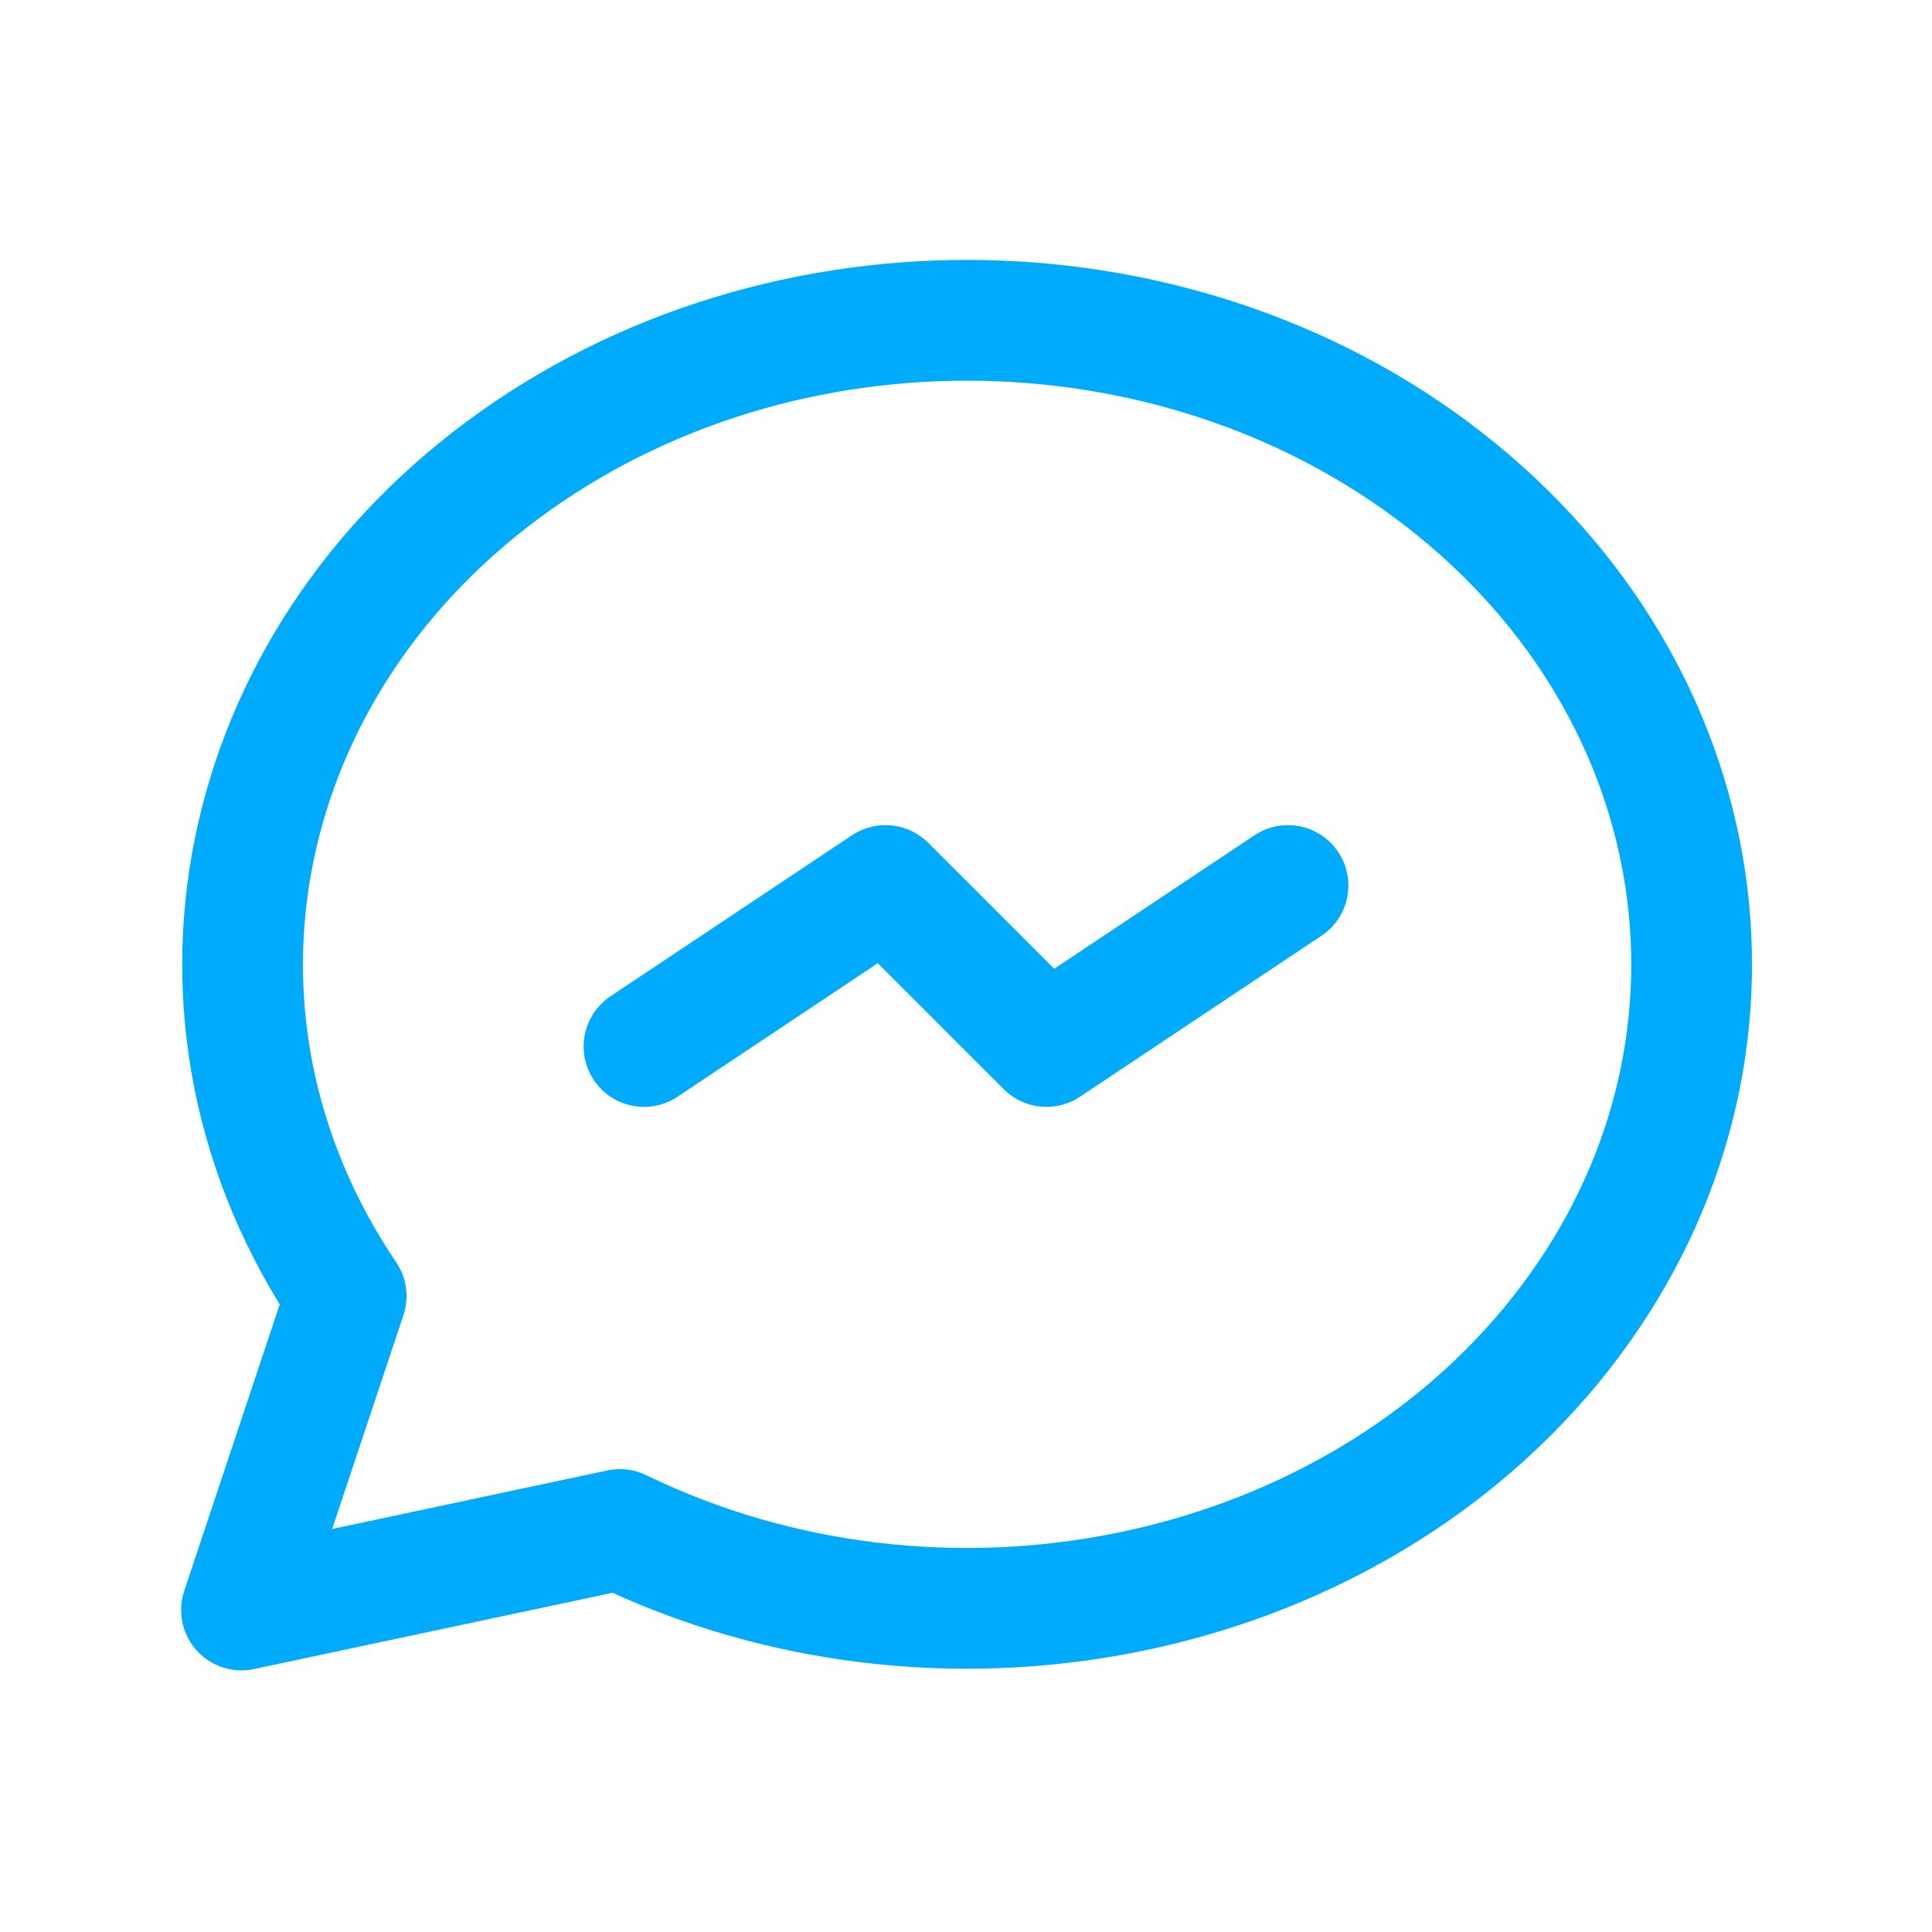
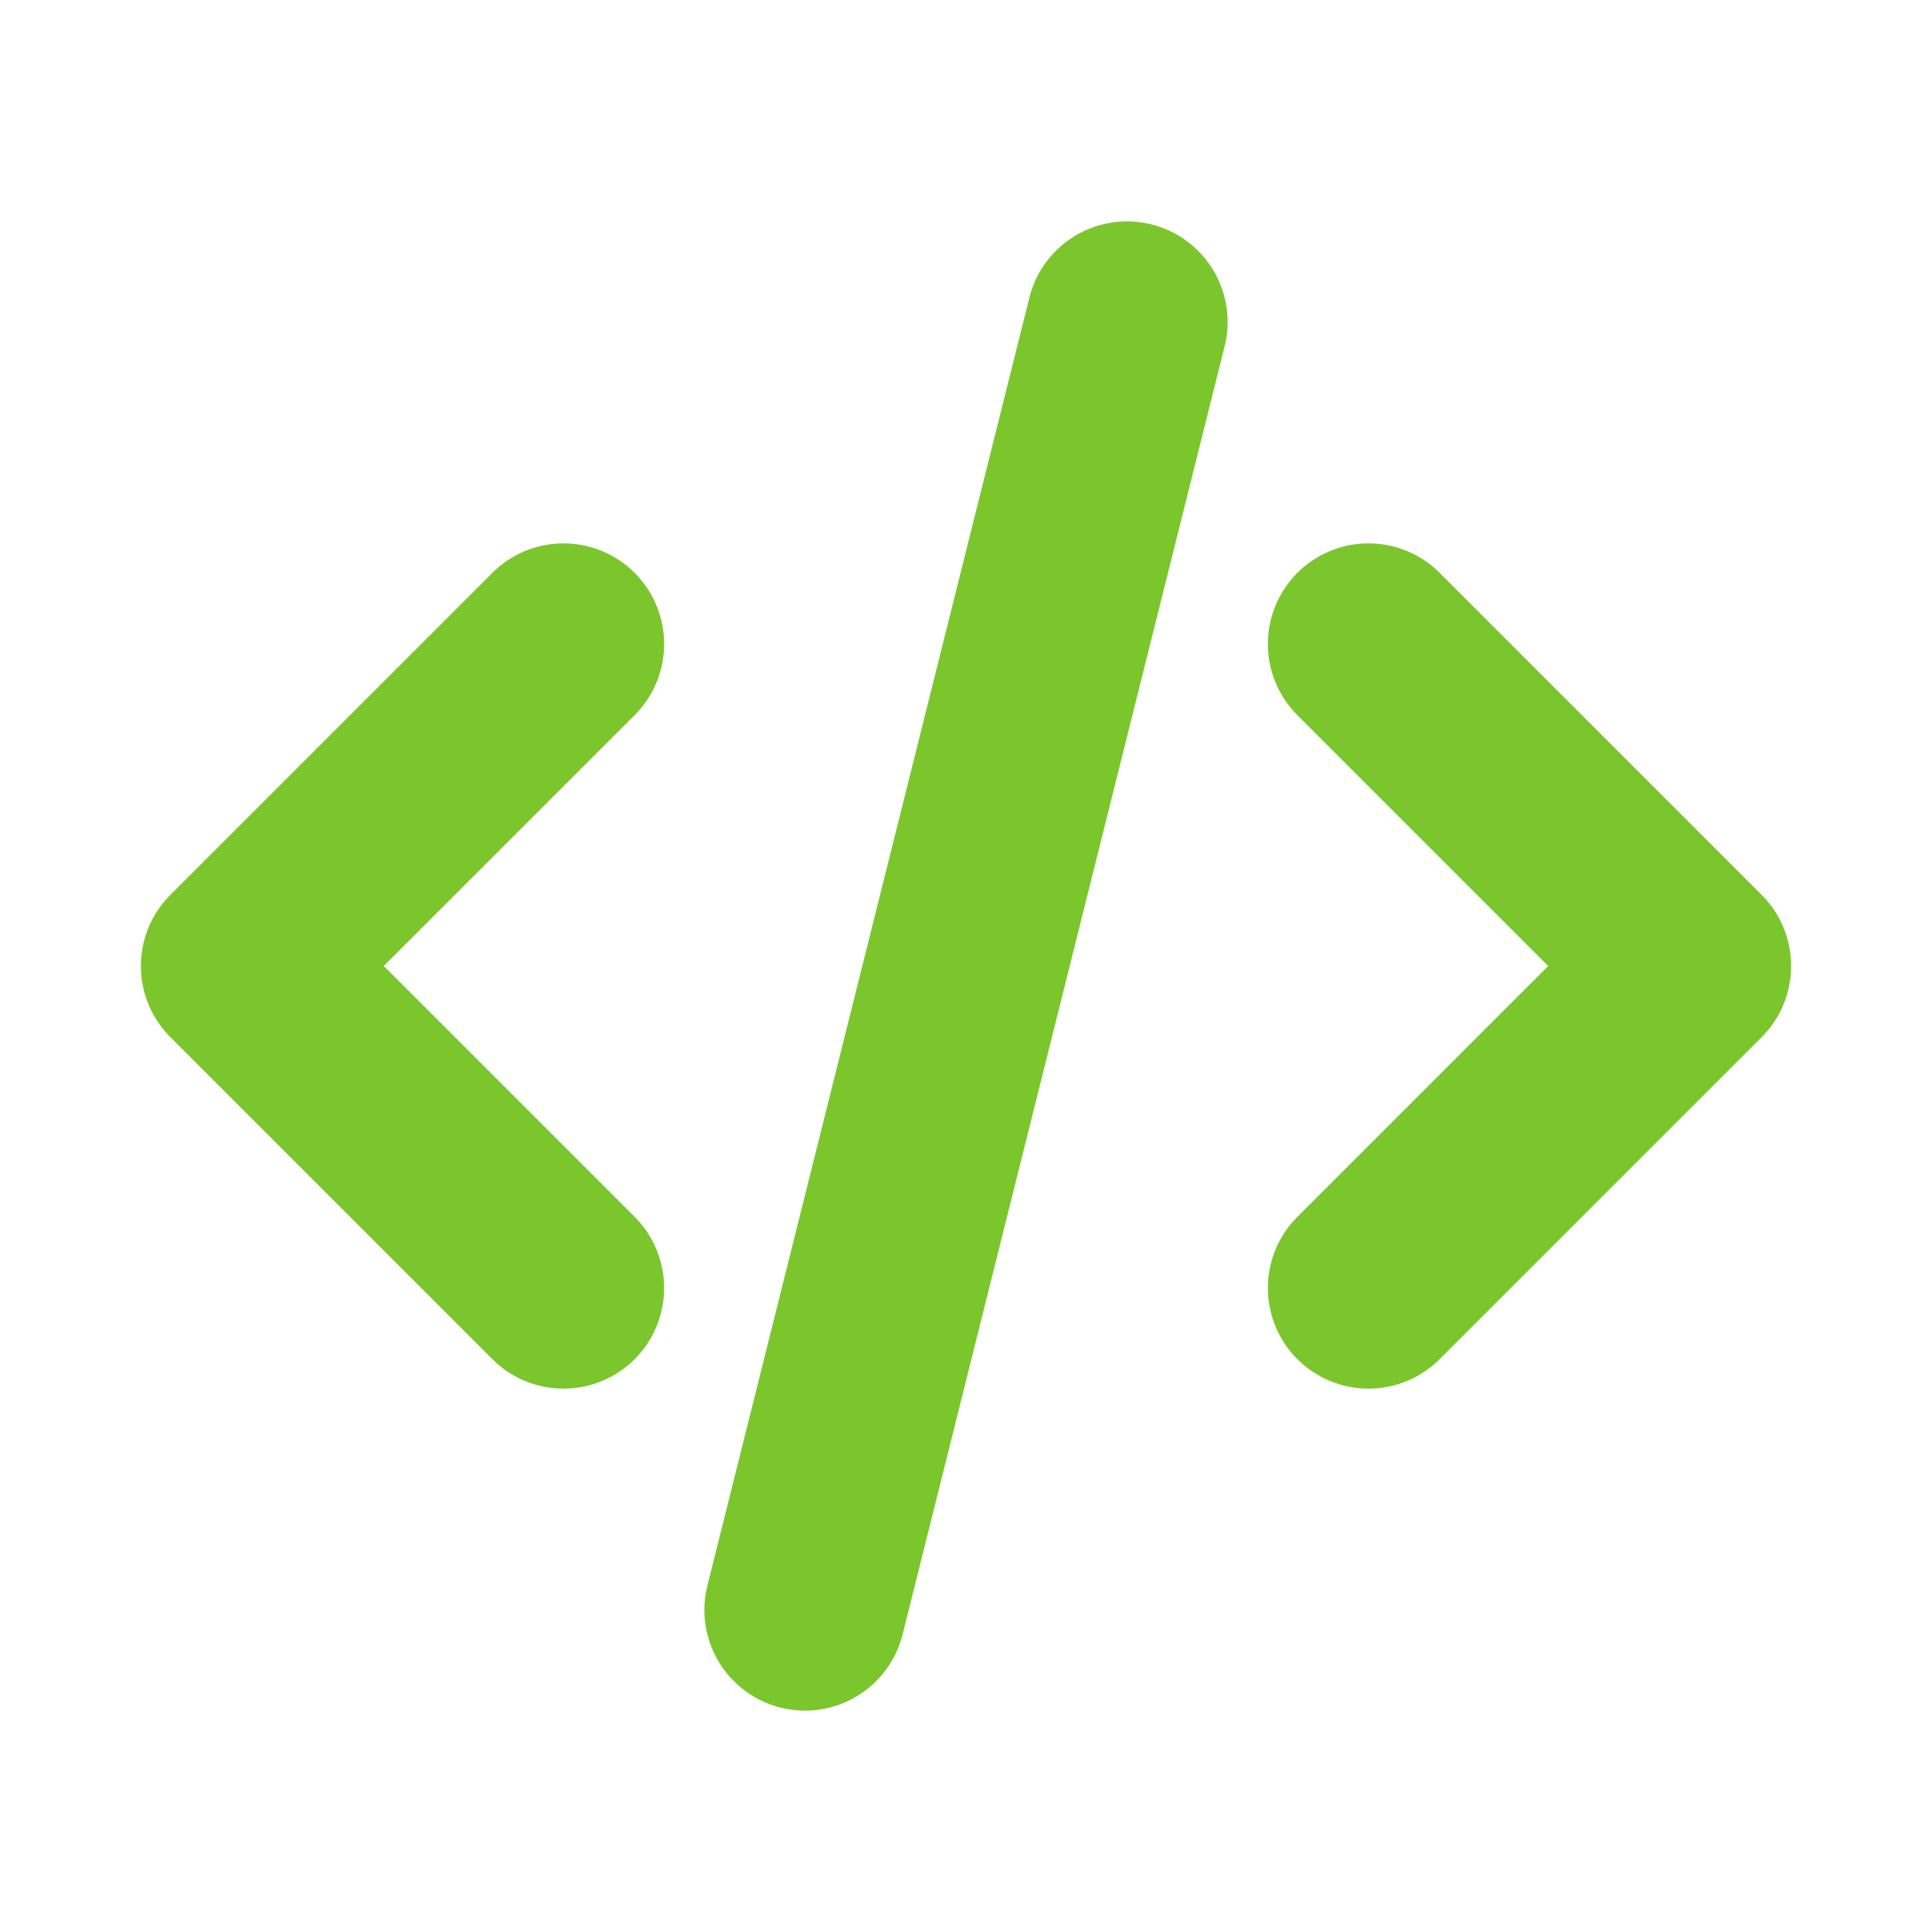
- <svg xmlns="http://www.w3.org/2000/svg" class="icon icon-tabler icon-tabler-brand-messenger" width="52" height="52" viewBox="0 0 24 24" stroke-width="1.5" stroke="#00abfb" fill="none" stroke-linecap="round" stroke-linejoin="round">
+ <svg xmlns="http://www.w3.org/2000/svg" class="icon icon-tabler icon-tabler-code" width="100" height="100" viewBox="0 0 24 24" stroke-width="2.5" stroke="#7bc62d" fill="none" stroke-linecap="round" stroke-linejoin="round">
  <path stroke="none" d="M0 0h24v24H0z" fill="none" />
-   <path d="M3 20l1.3 -3.9a9 8 0 1 1 3.4 2.9l-4.7 1" />
-   <path d="M8 13l3 -2l2 2l3 -2" />
+   <polyline points="7 8 3 12 7 16" />
+   <polyline points="17 8 21 12 17 16" />
+   <line x1="14" y1="4" x2="10" y2="20" />
</svg>
